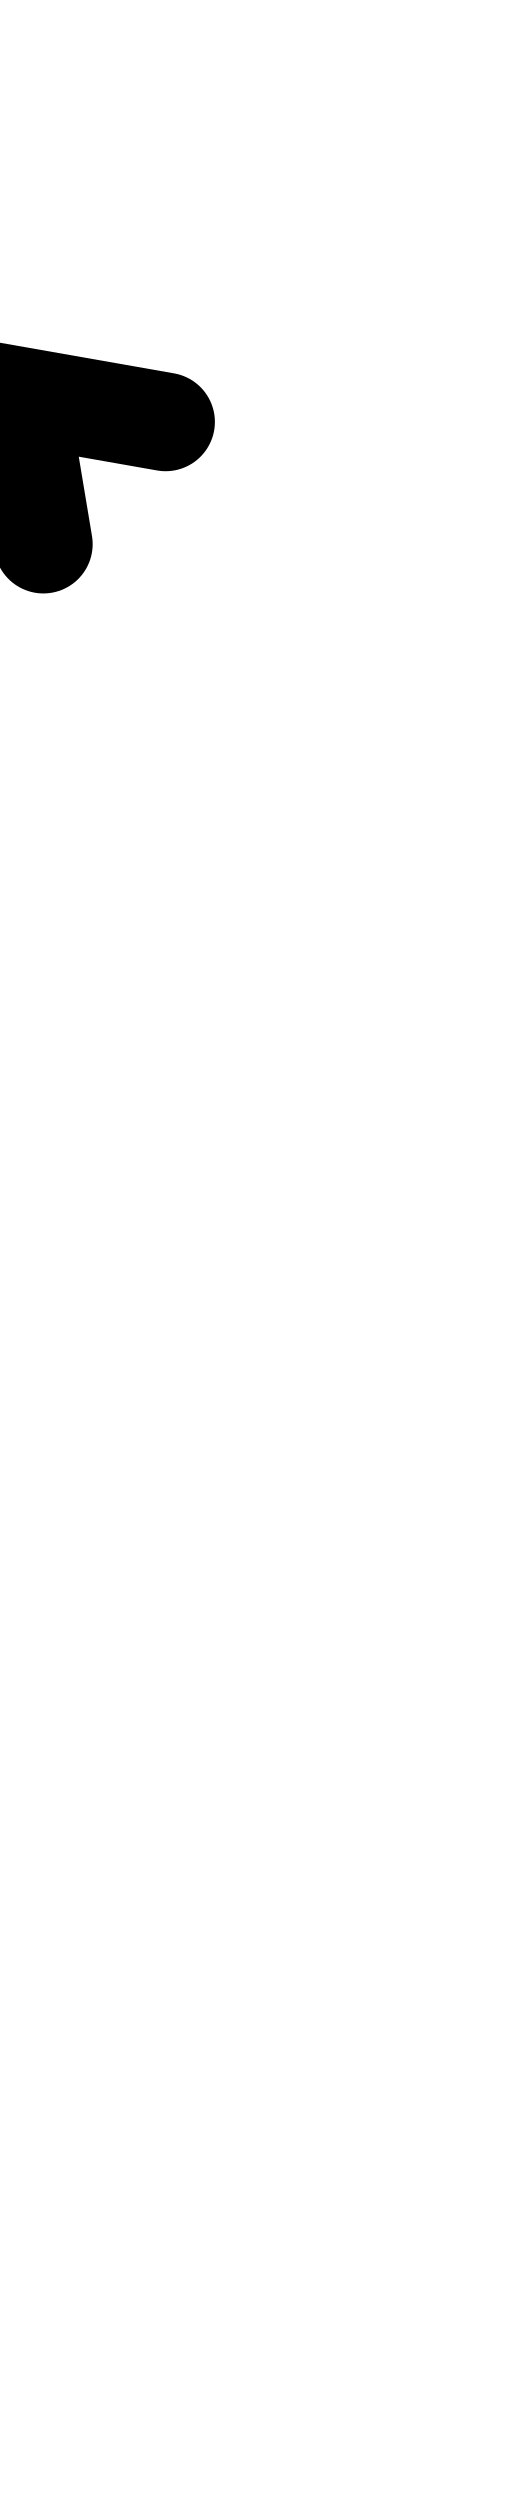
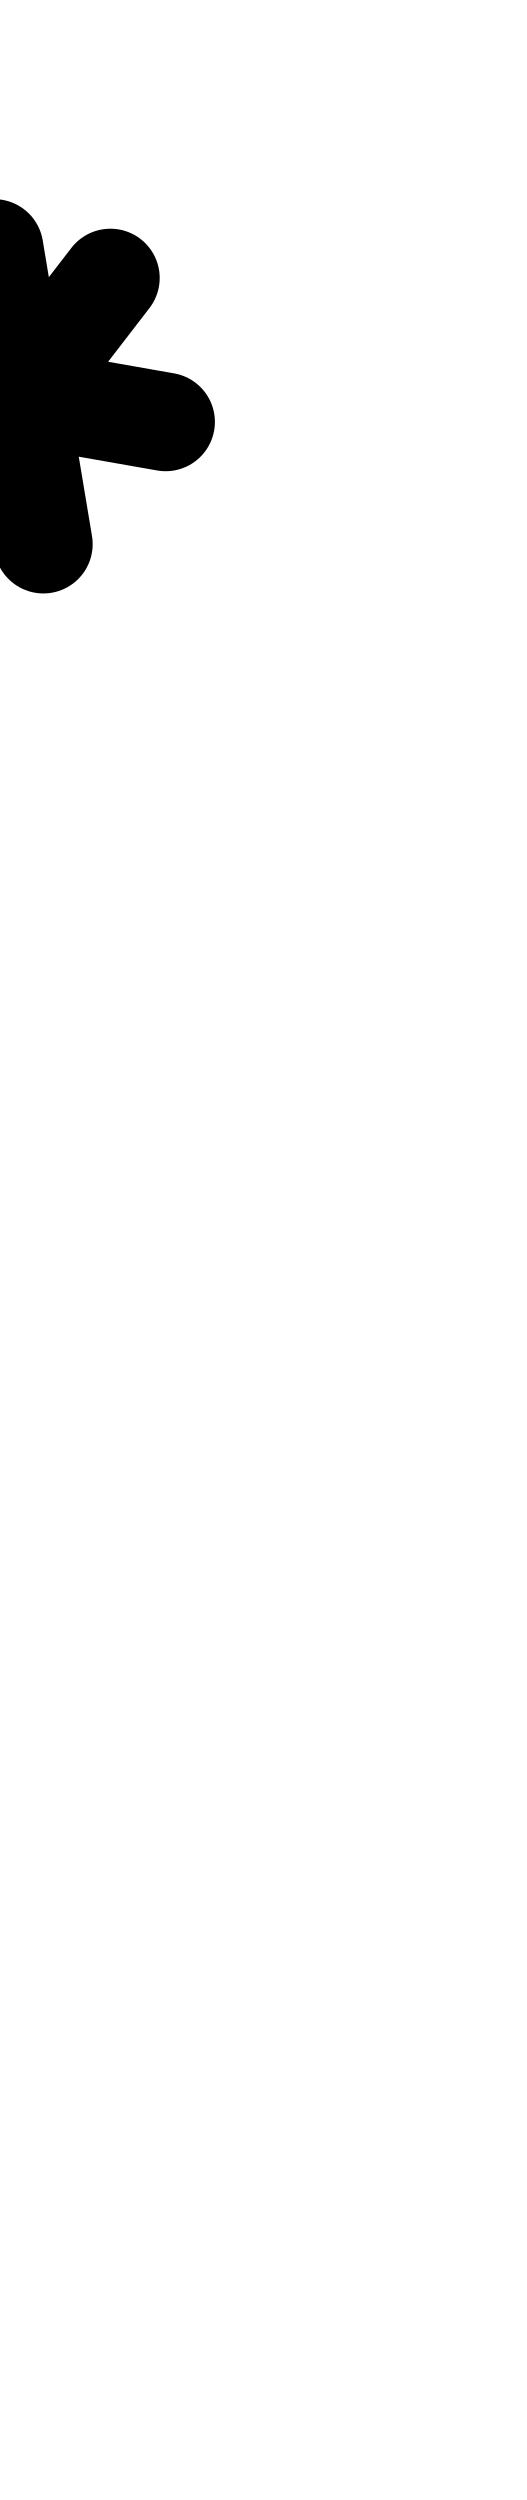
<svg xmlns="http://www.w3.org/2000/svg" width="267" height="1268" viewBox="0 0 267 1268" fill="none" stroke="currentColor" stroke-width="50" stroke-linecap="round" stroke-linejoin="round">
-   <path d="M22 276 15 234M-38 261 -11 228M-65 188 -24 195 84 214" />
+   <path d="M-3 126 15 234 22 276M56 141 -11 228 -38 261M84 214 -24 195 -65 188 -24 195" />
</svg>
